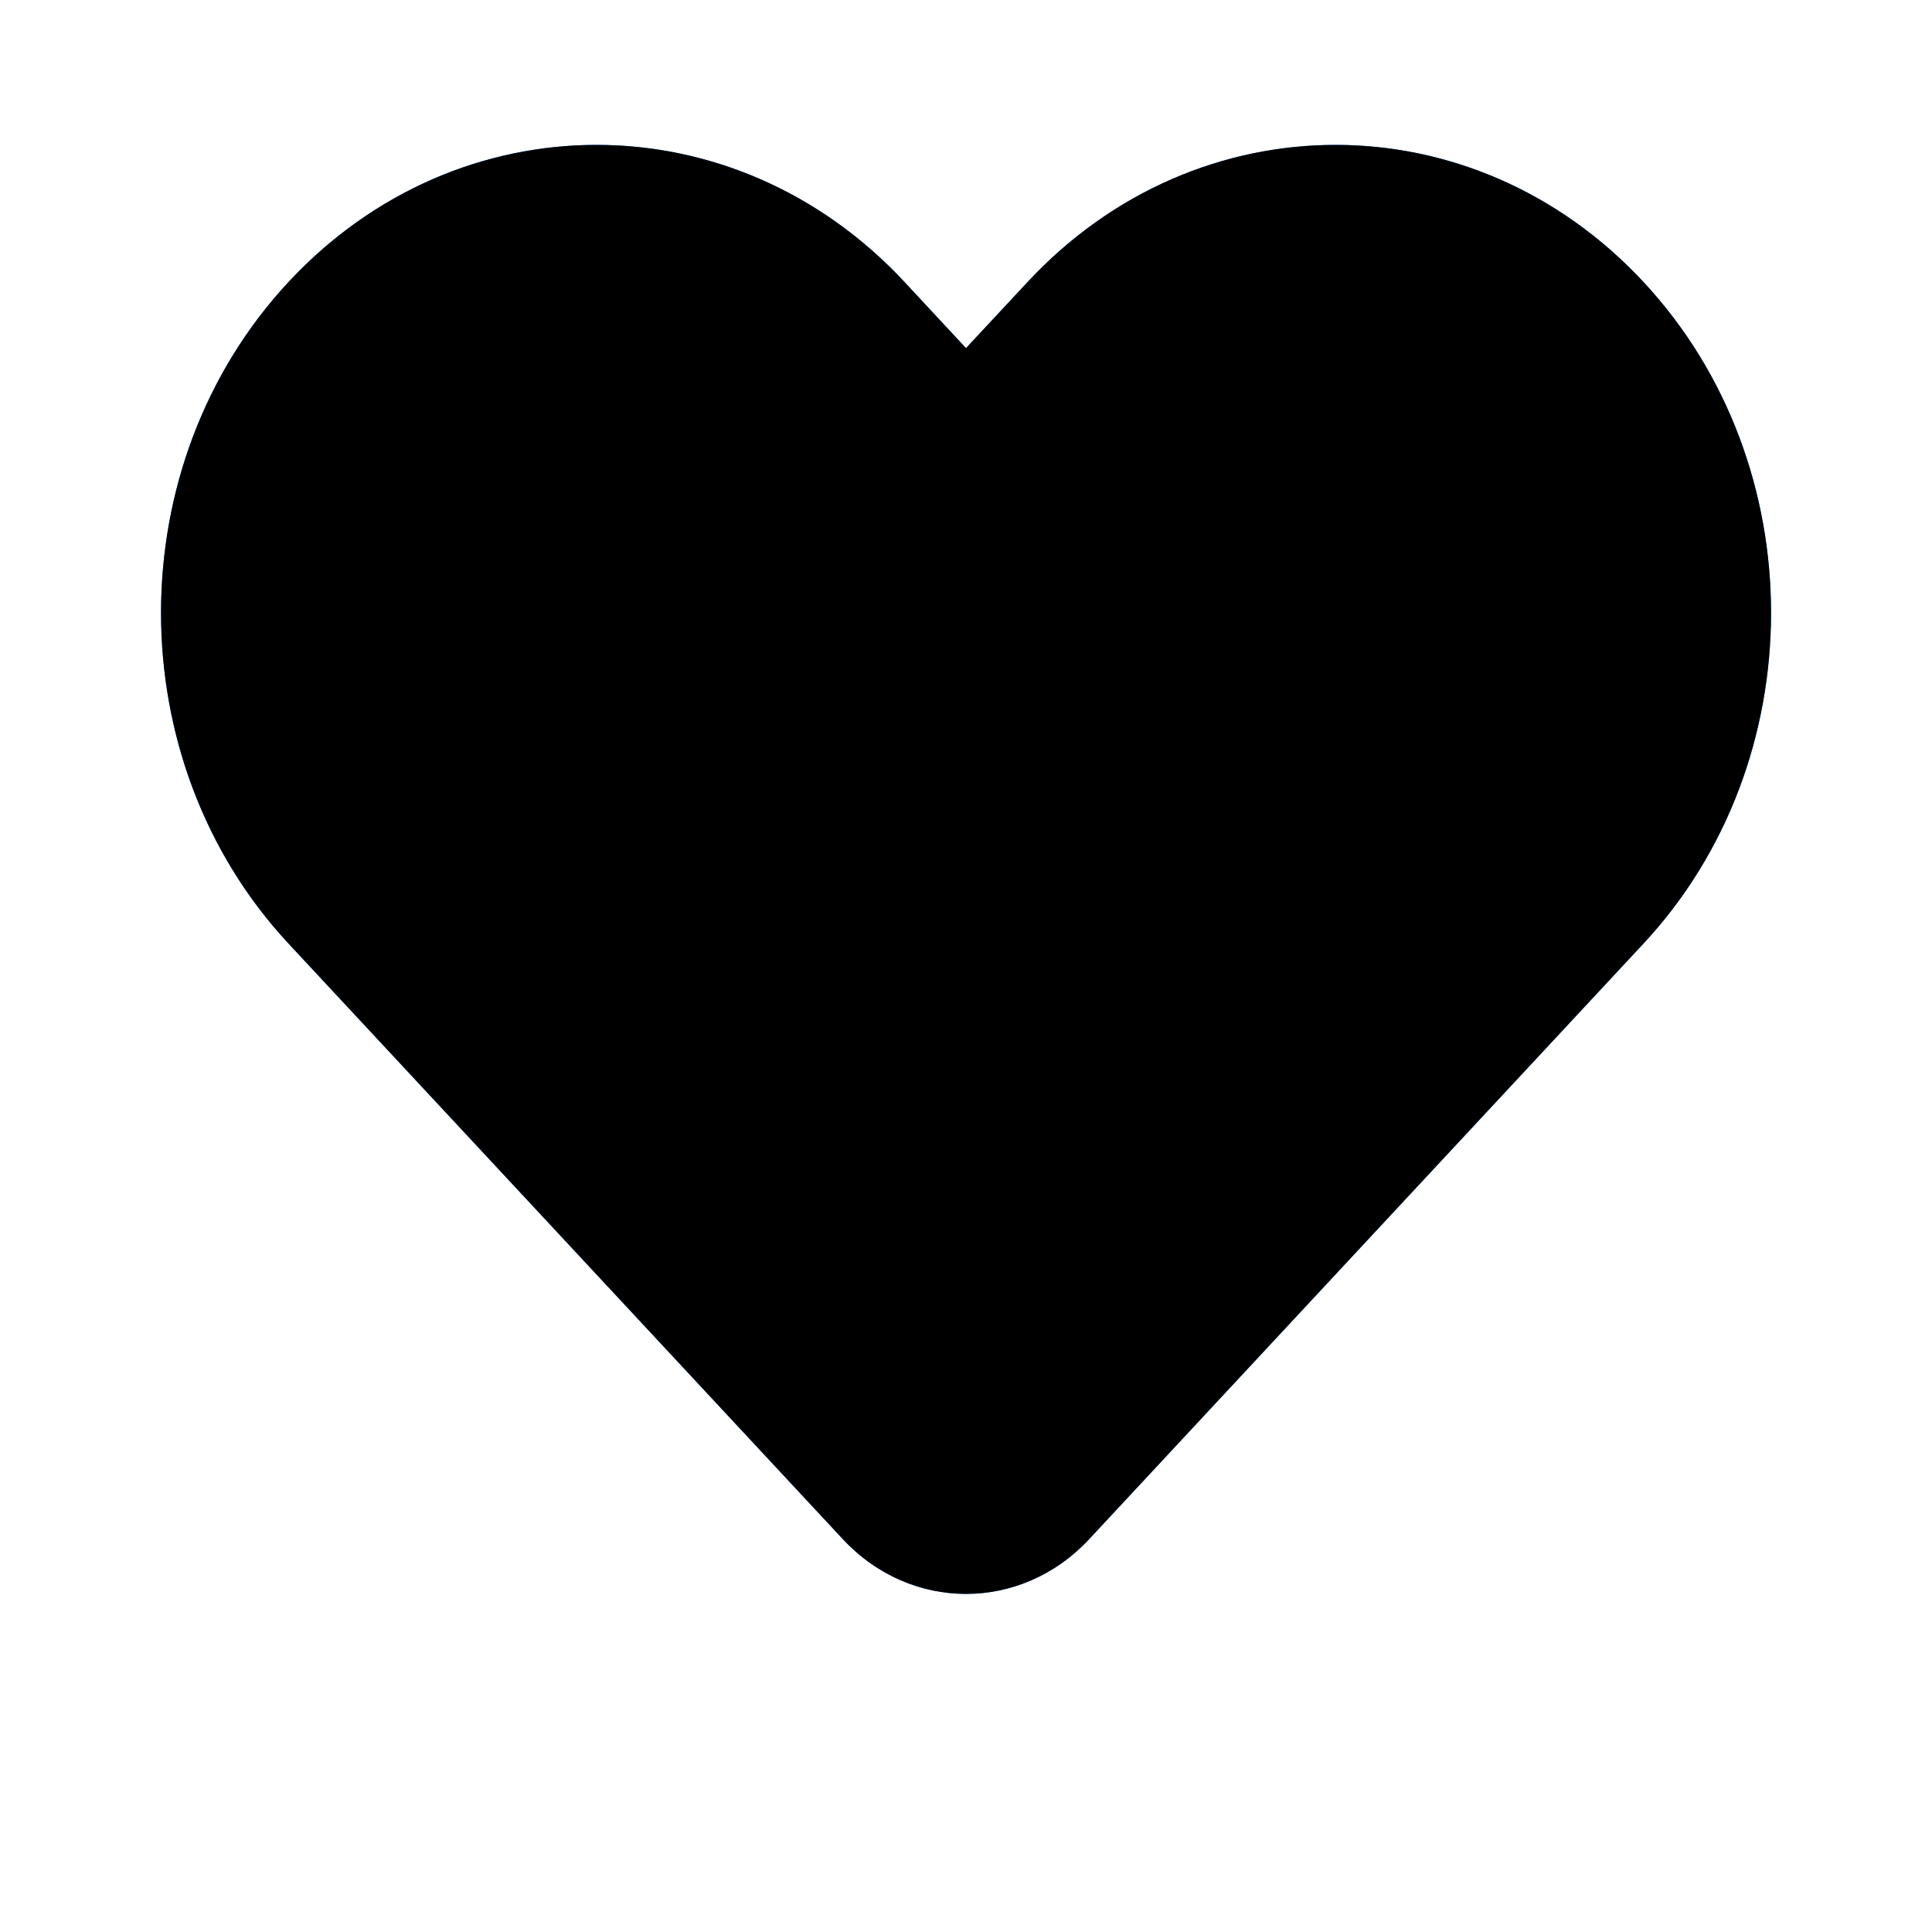
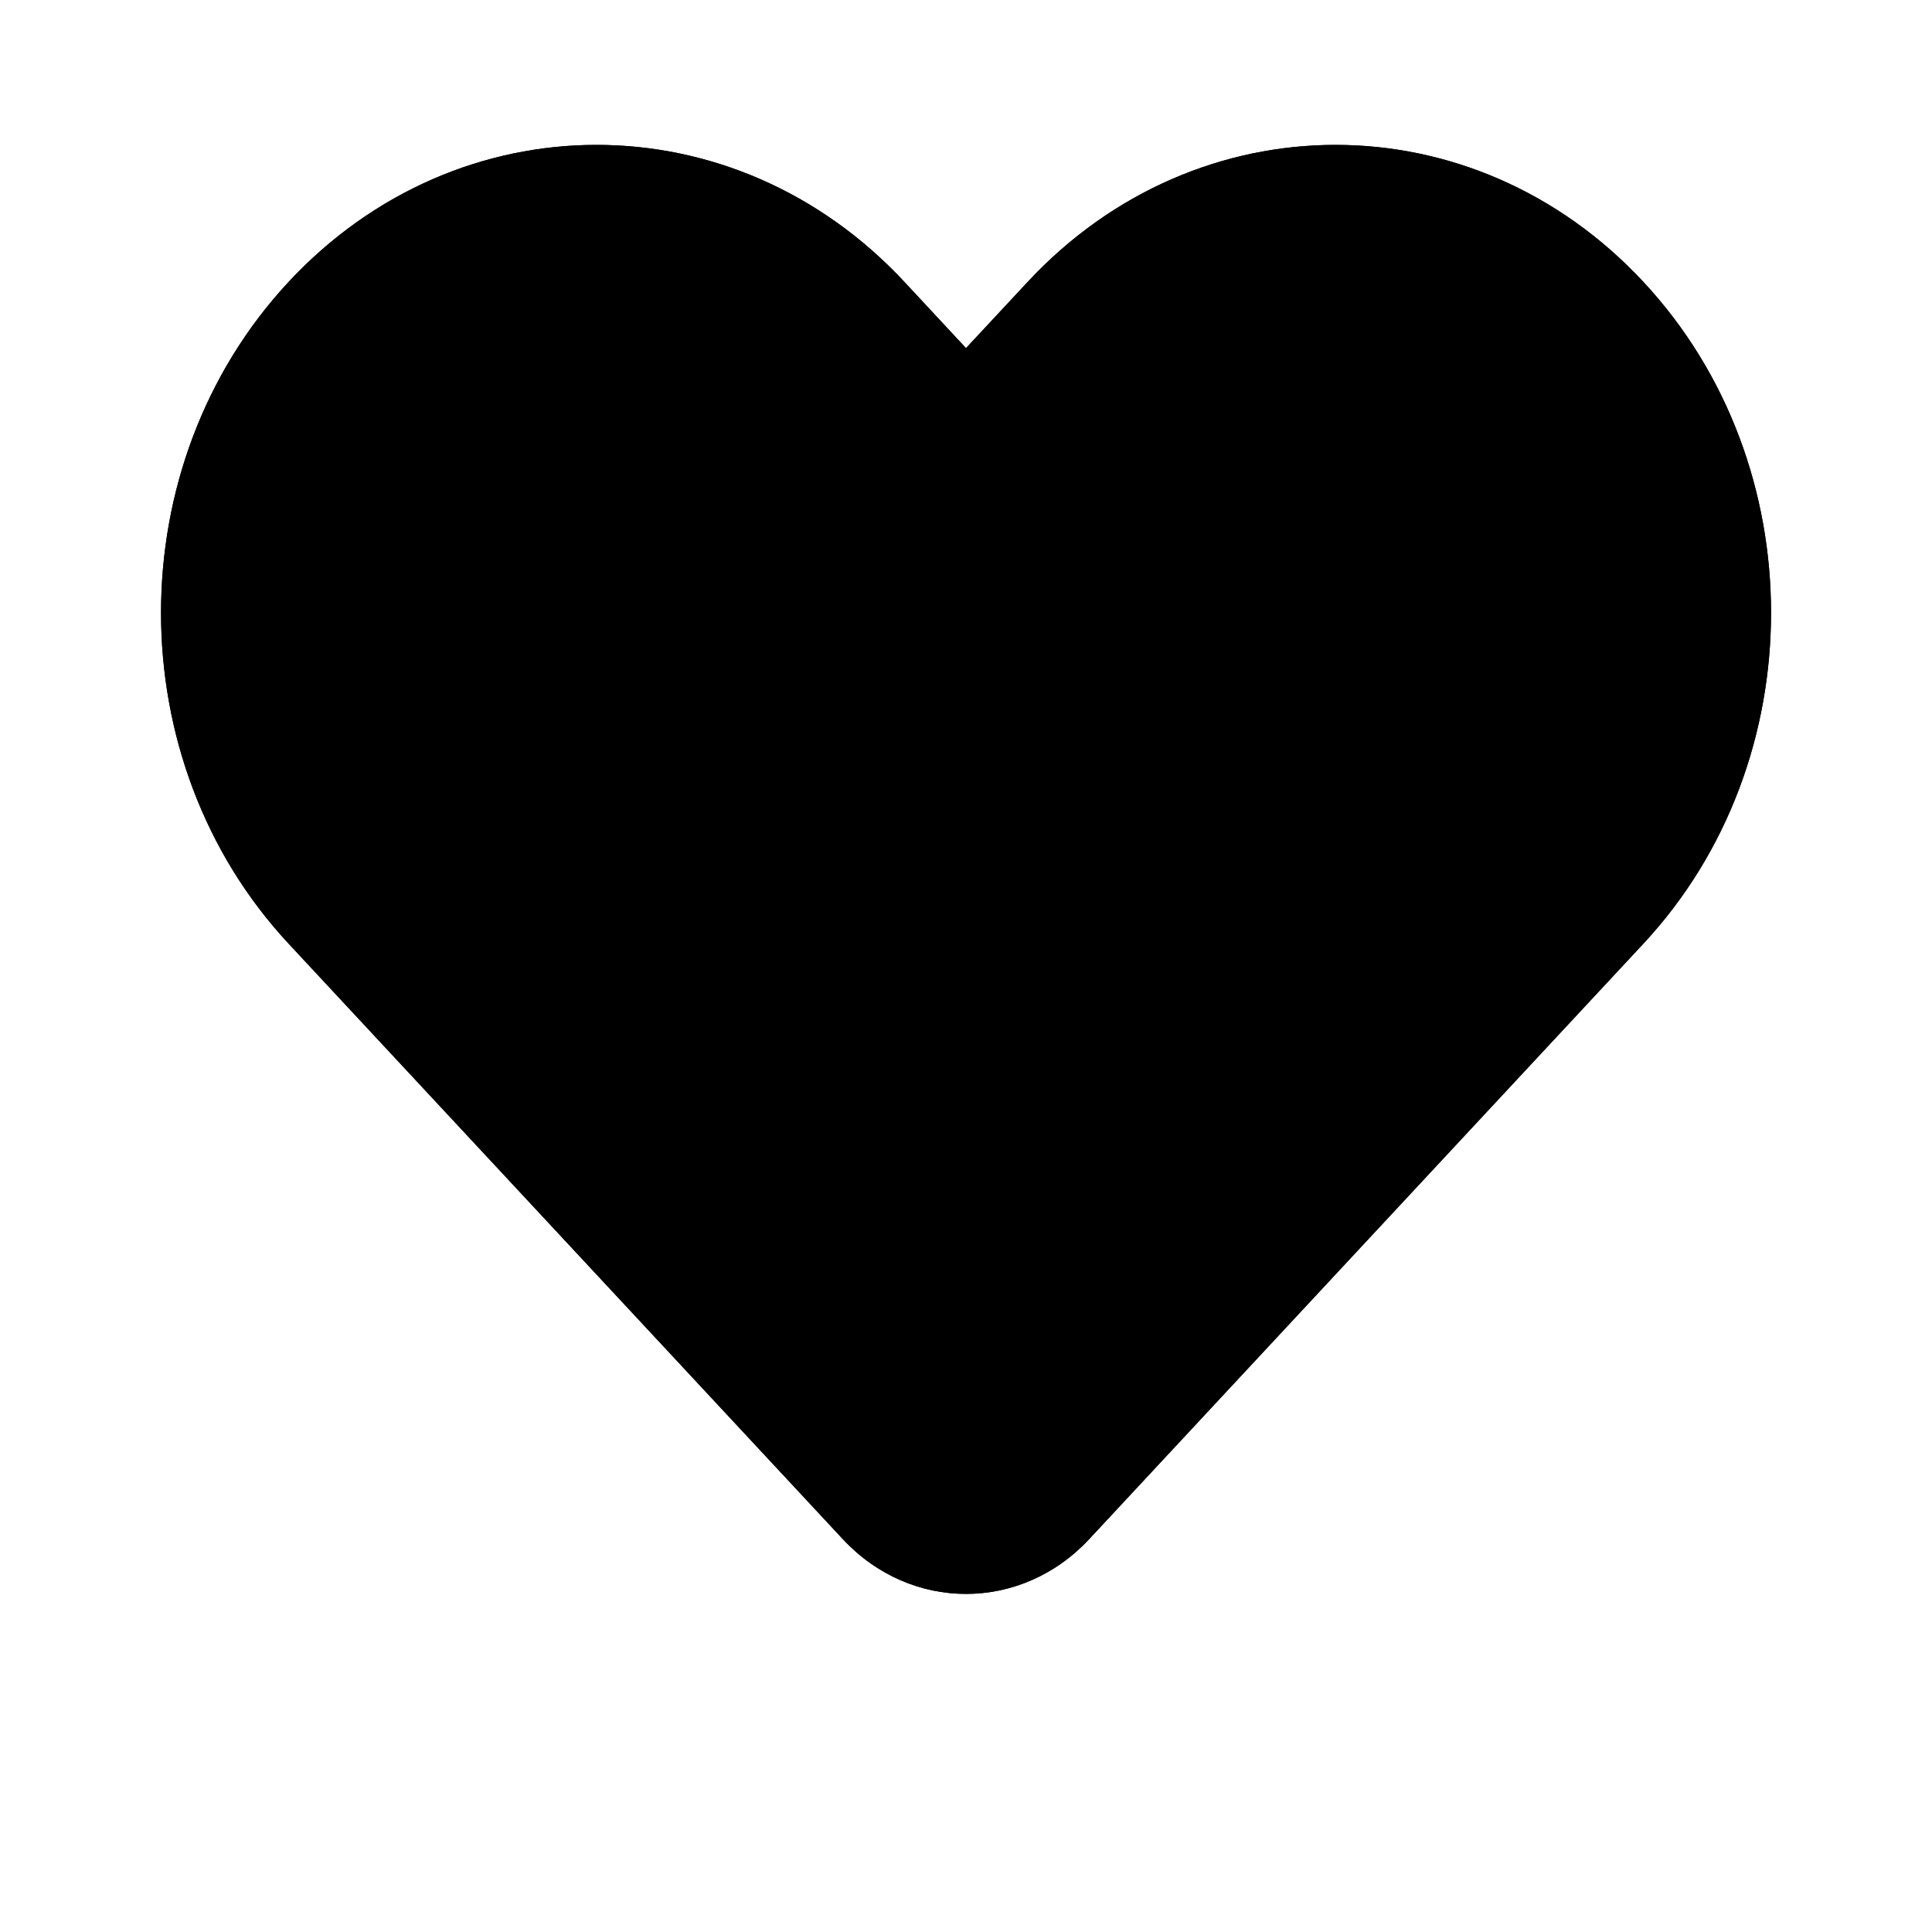
<svg xmlns="http://www.w3.org/2000/svg" width="20" height="20" viewBox="0 0 20 20" fill="currentColor">
  <g id="heart">
    <g id="Vector">
-       <path d="M10.638 2.919L10 3.604L9.363 2.919C7.602 1.027 4.748 1.027 2.987 2.919C1.227 4.81 1.227 7.877 2.987 9.768L8.725 15.933C9.429 16.689 10.571 16.689 11.275 15.933L17.013 9.768C18.774 7.877 18.774 4.81 17.013 2.919C15.253 1.027 12.398 1.027 10.638 2.919Z" fill="#007FFF" />
-       <path d="M10.638 2.919L10 3.604L9.363 2.919C7.602 1.027 4.748 1.027 2.987 2.919C1.227 4.81 1.227 7.877 2.987 9.768L8.725 15.933C9.429 16.689 10.571 16.689 11.275 15.933L17.013 9.768C18.774 7.877 18.774 4.81 17.013 2.919C15.253 1.027 12.398 1.027 10.638 2.919Z" stroke="#007FFF" stroke-width="0" stroke-linejoin="round" />
+       <path d="M10.638 2.919L10 3.604L9.363 2.919C7.602 1.027 4.748 1.027 2.987 2.919C1.227 4.81 1.227 7.877 2.987 9.768L8.725 15.933C9.429 16.689 10.571 16.689 11.275 15.933L17.013 9.768C18.774 7.877 18.774 4.81 17.013 2.919C15.253 1.027 12.398 1.027 10.638 2.919Z" fill="currentColor" />
+       <path d="M10.638 2.919L10 3.604L9.363 2.919C7.602 1.027 4.748 1.027 2.987 2.919C1.227 4.81 1.227 7.877 2.987 9.768L8.725 15.933C9.429 16.689 10.571 16.689 11.275 15.933L17.013 9.768C18.774 7.877 18.774 4.81 17.013 2.919C15.253 1.027 12.398 1.027 10.638 2.919Z" stroke="currentColor" stroke-width="0" stroke-linejoin="round" />
    </g>
  </g>
</svg>
